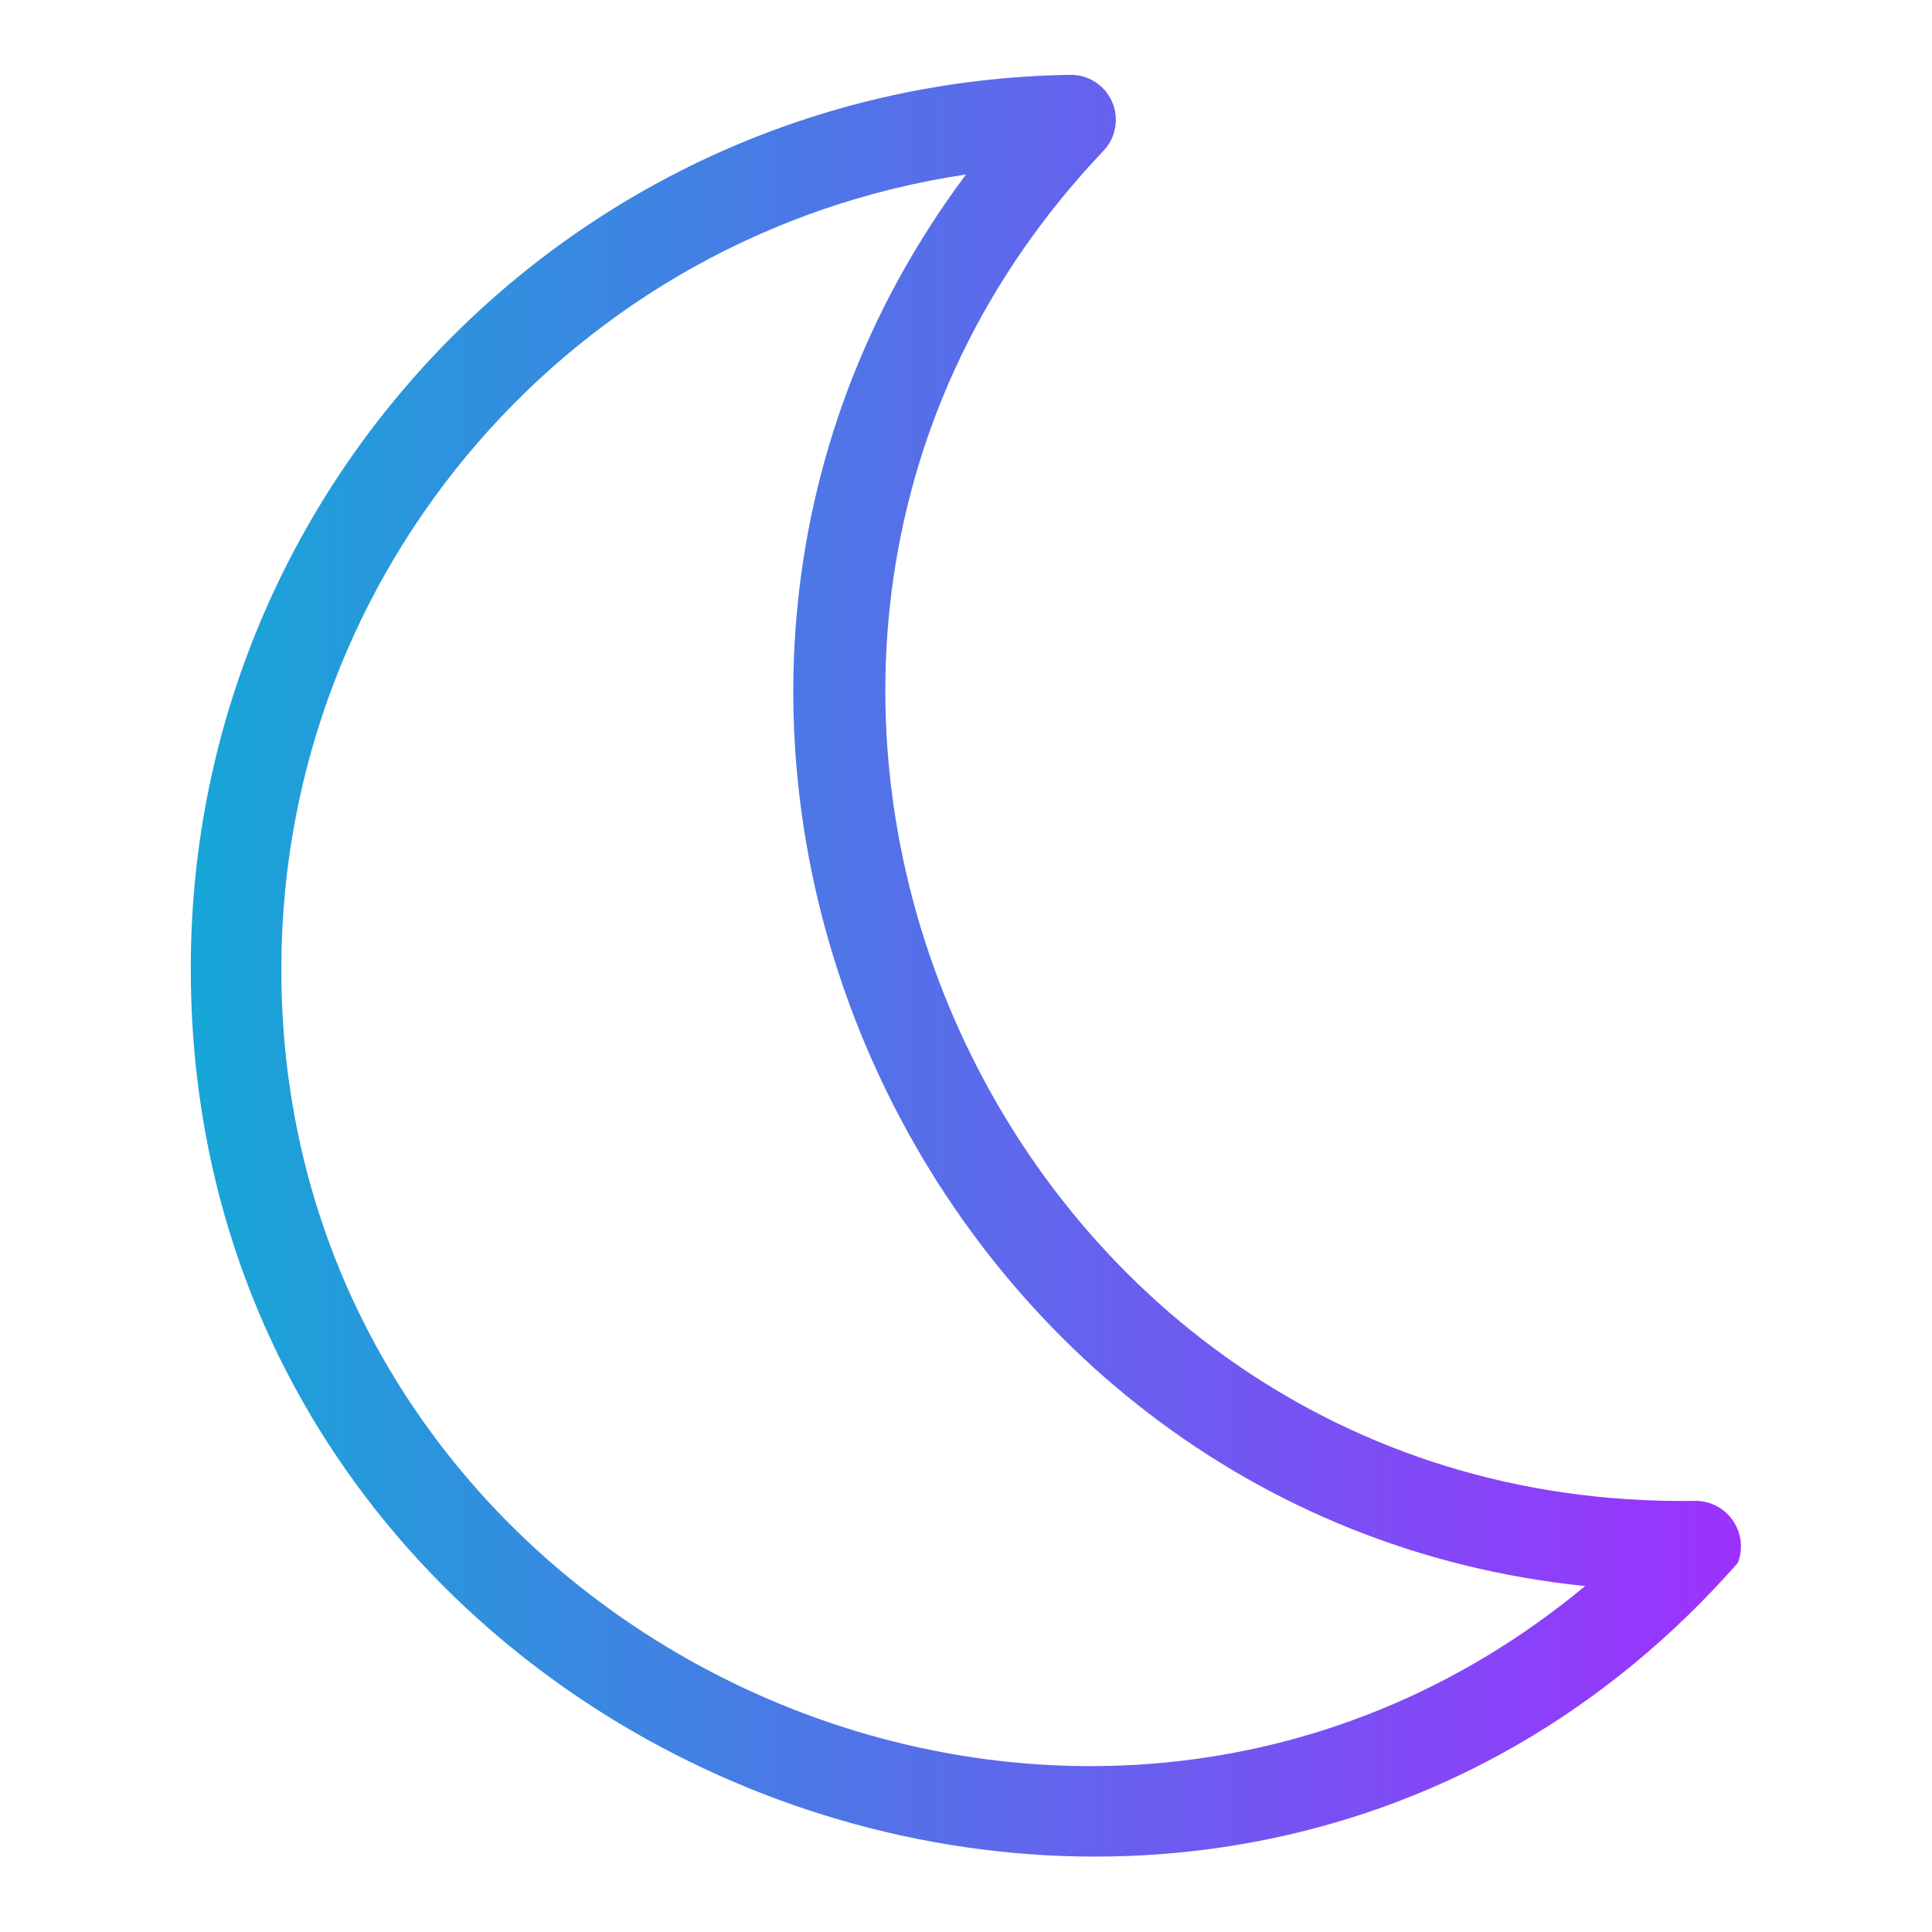
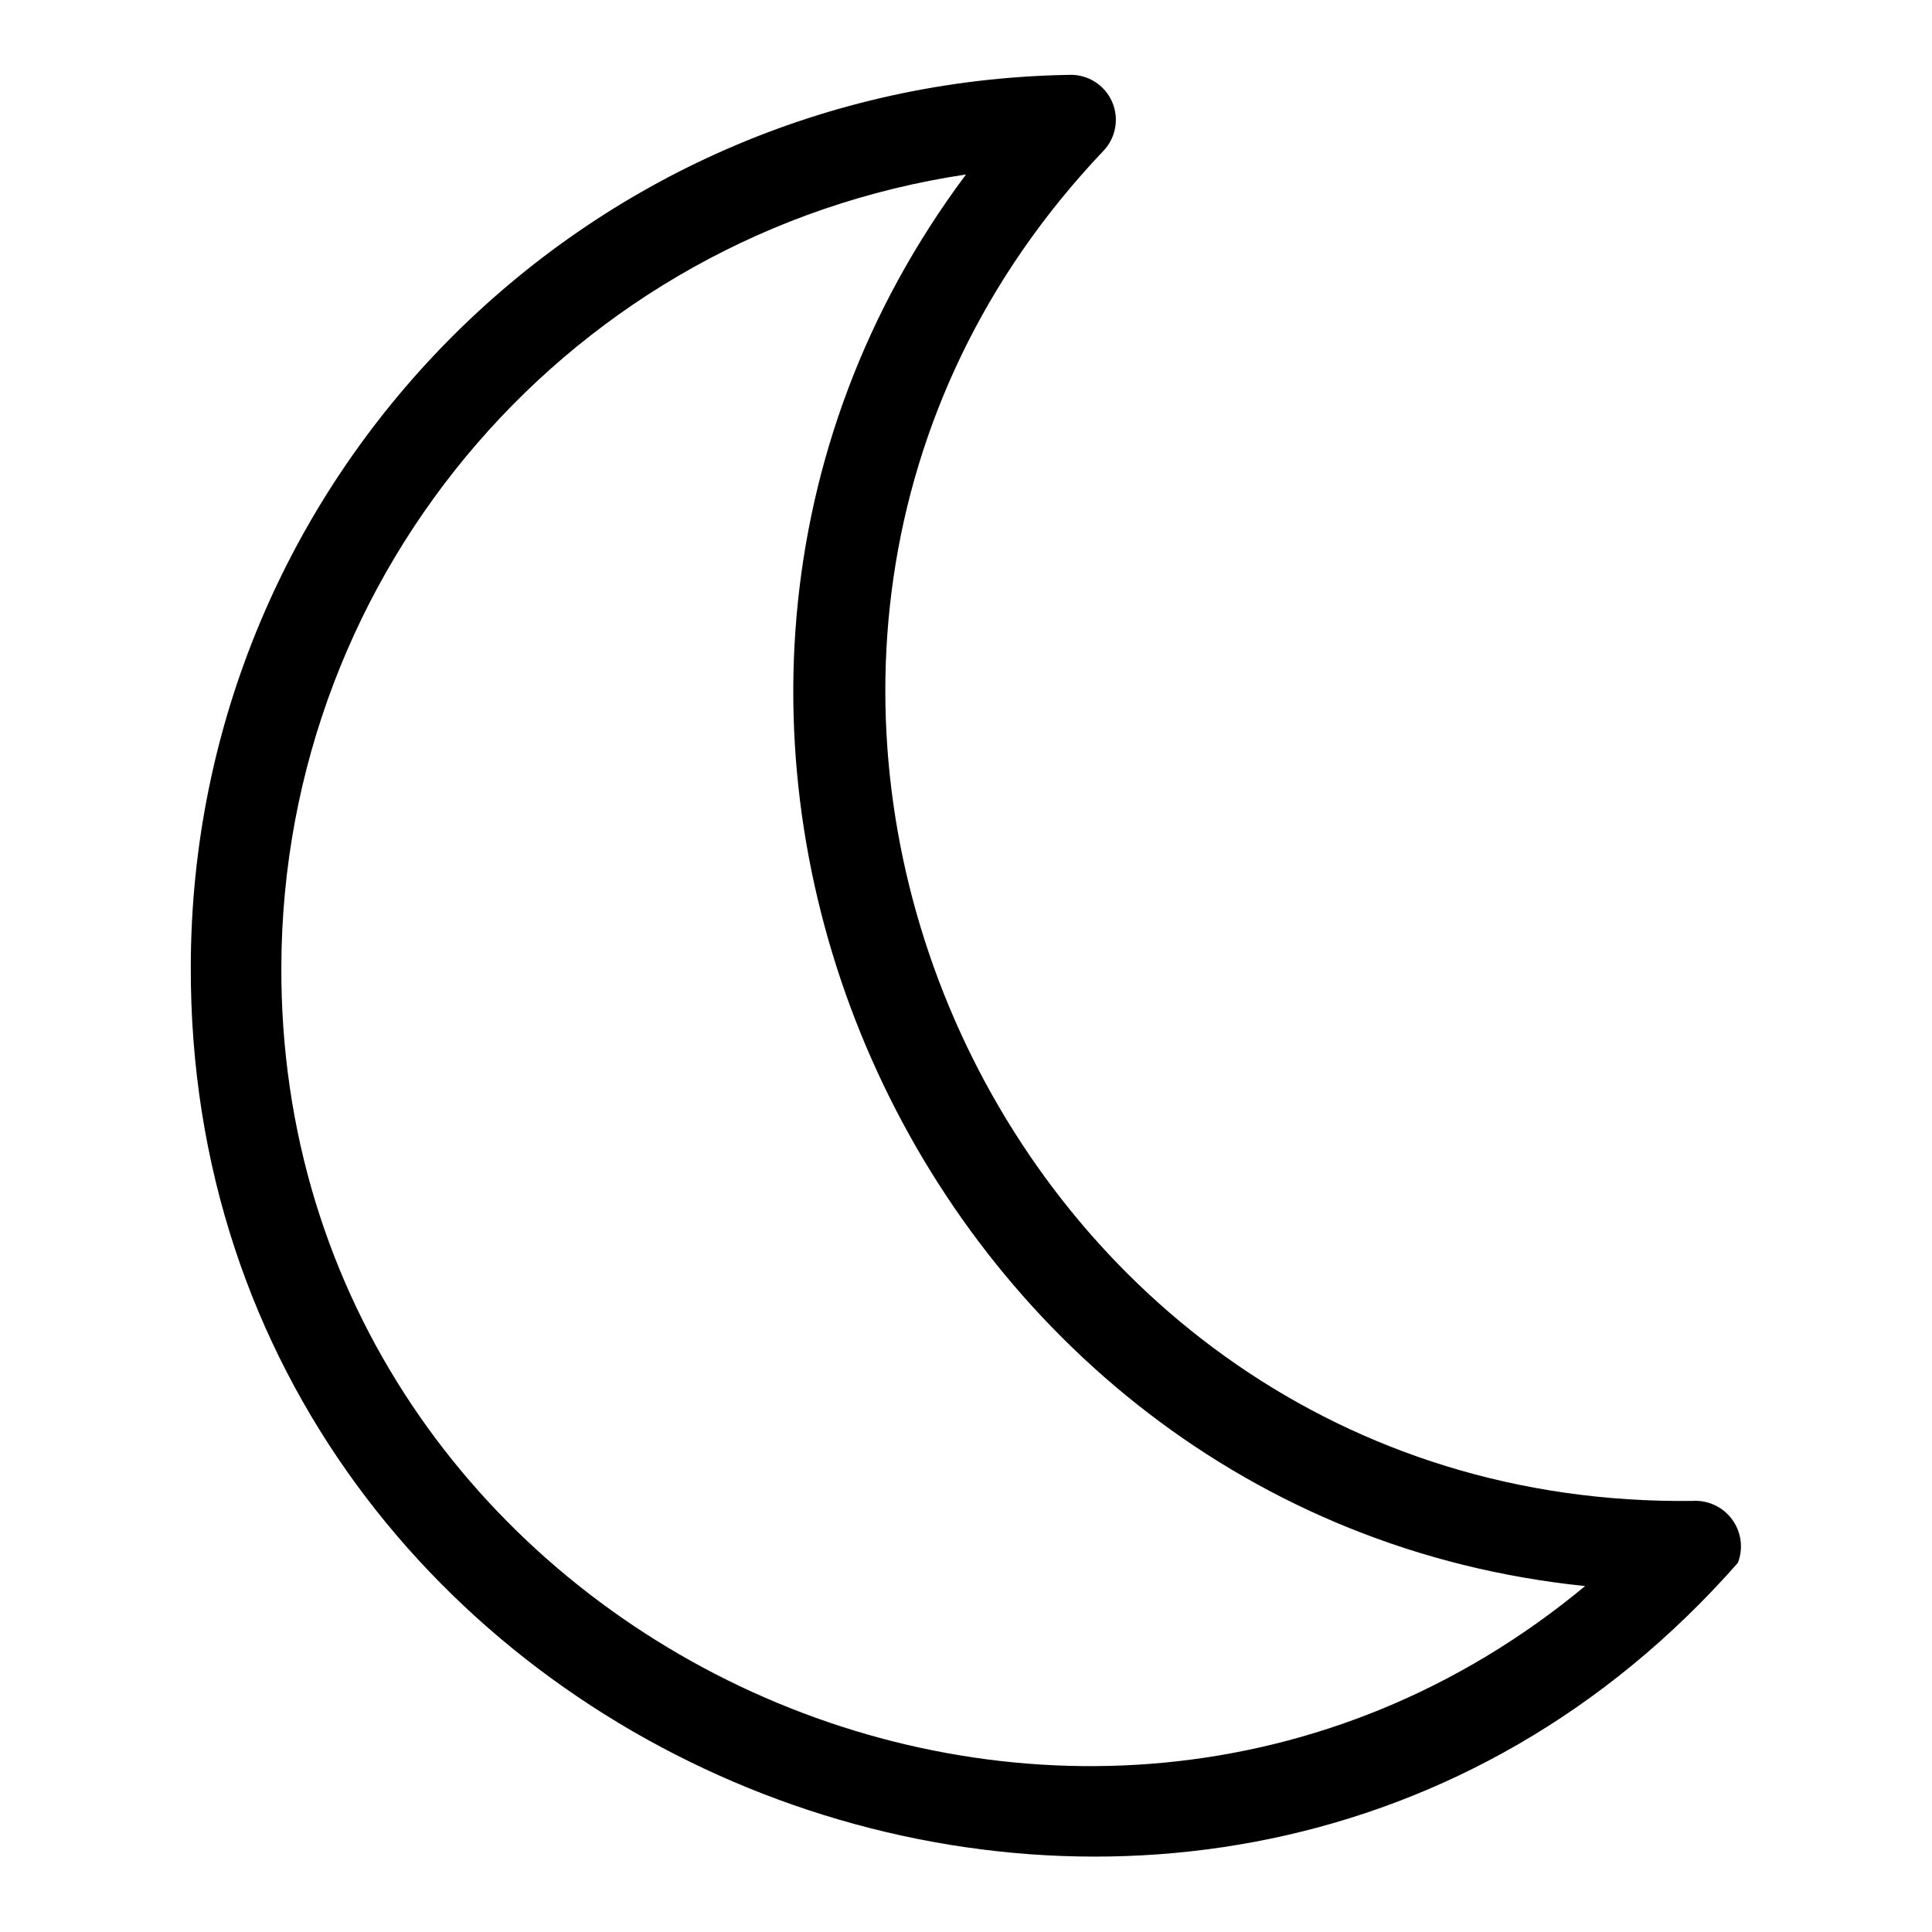
<svg xmlns="http://www.w3.org/2000/svg" viewBox="0 0 64 64">
  <defs>
-     <style>.cls-1{fill:url(#linear-gradient);}</style>
    <linearGradient id="linear-gradient" x1="6.32" y1="32" x2="57.68" y2="32" gradientUnits="userSpaceOnUse">
      <stop offset="0" stop-color="#17a6d7" />
      <stop offset="1" stop-color="#9d31fe" />
    </linearGradient>
  </defs>
  <g id="Layer_55" data-name="Layer 55">
    <path class="cls-1" d="M57.57,51.77a1.51,1.51,0,0,0-1.51-2.05C32.87,50,20.58,21.81,36.55,5a1.49,1.49,0,0,0-1.13-2.52A29.59,29.59,0,0,0,6.32,32C6.23,58.7,39.91,71.85,57.57,51.77ZM9.32,32A26.61,26.61,0,0,1,32,5.78c-13.5,18.06-1.68,44.49,20.51,46.76C35.52,66.63,9.22,54.14,9.32,32Z" />
  </g>
</svg>
